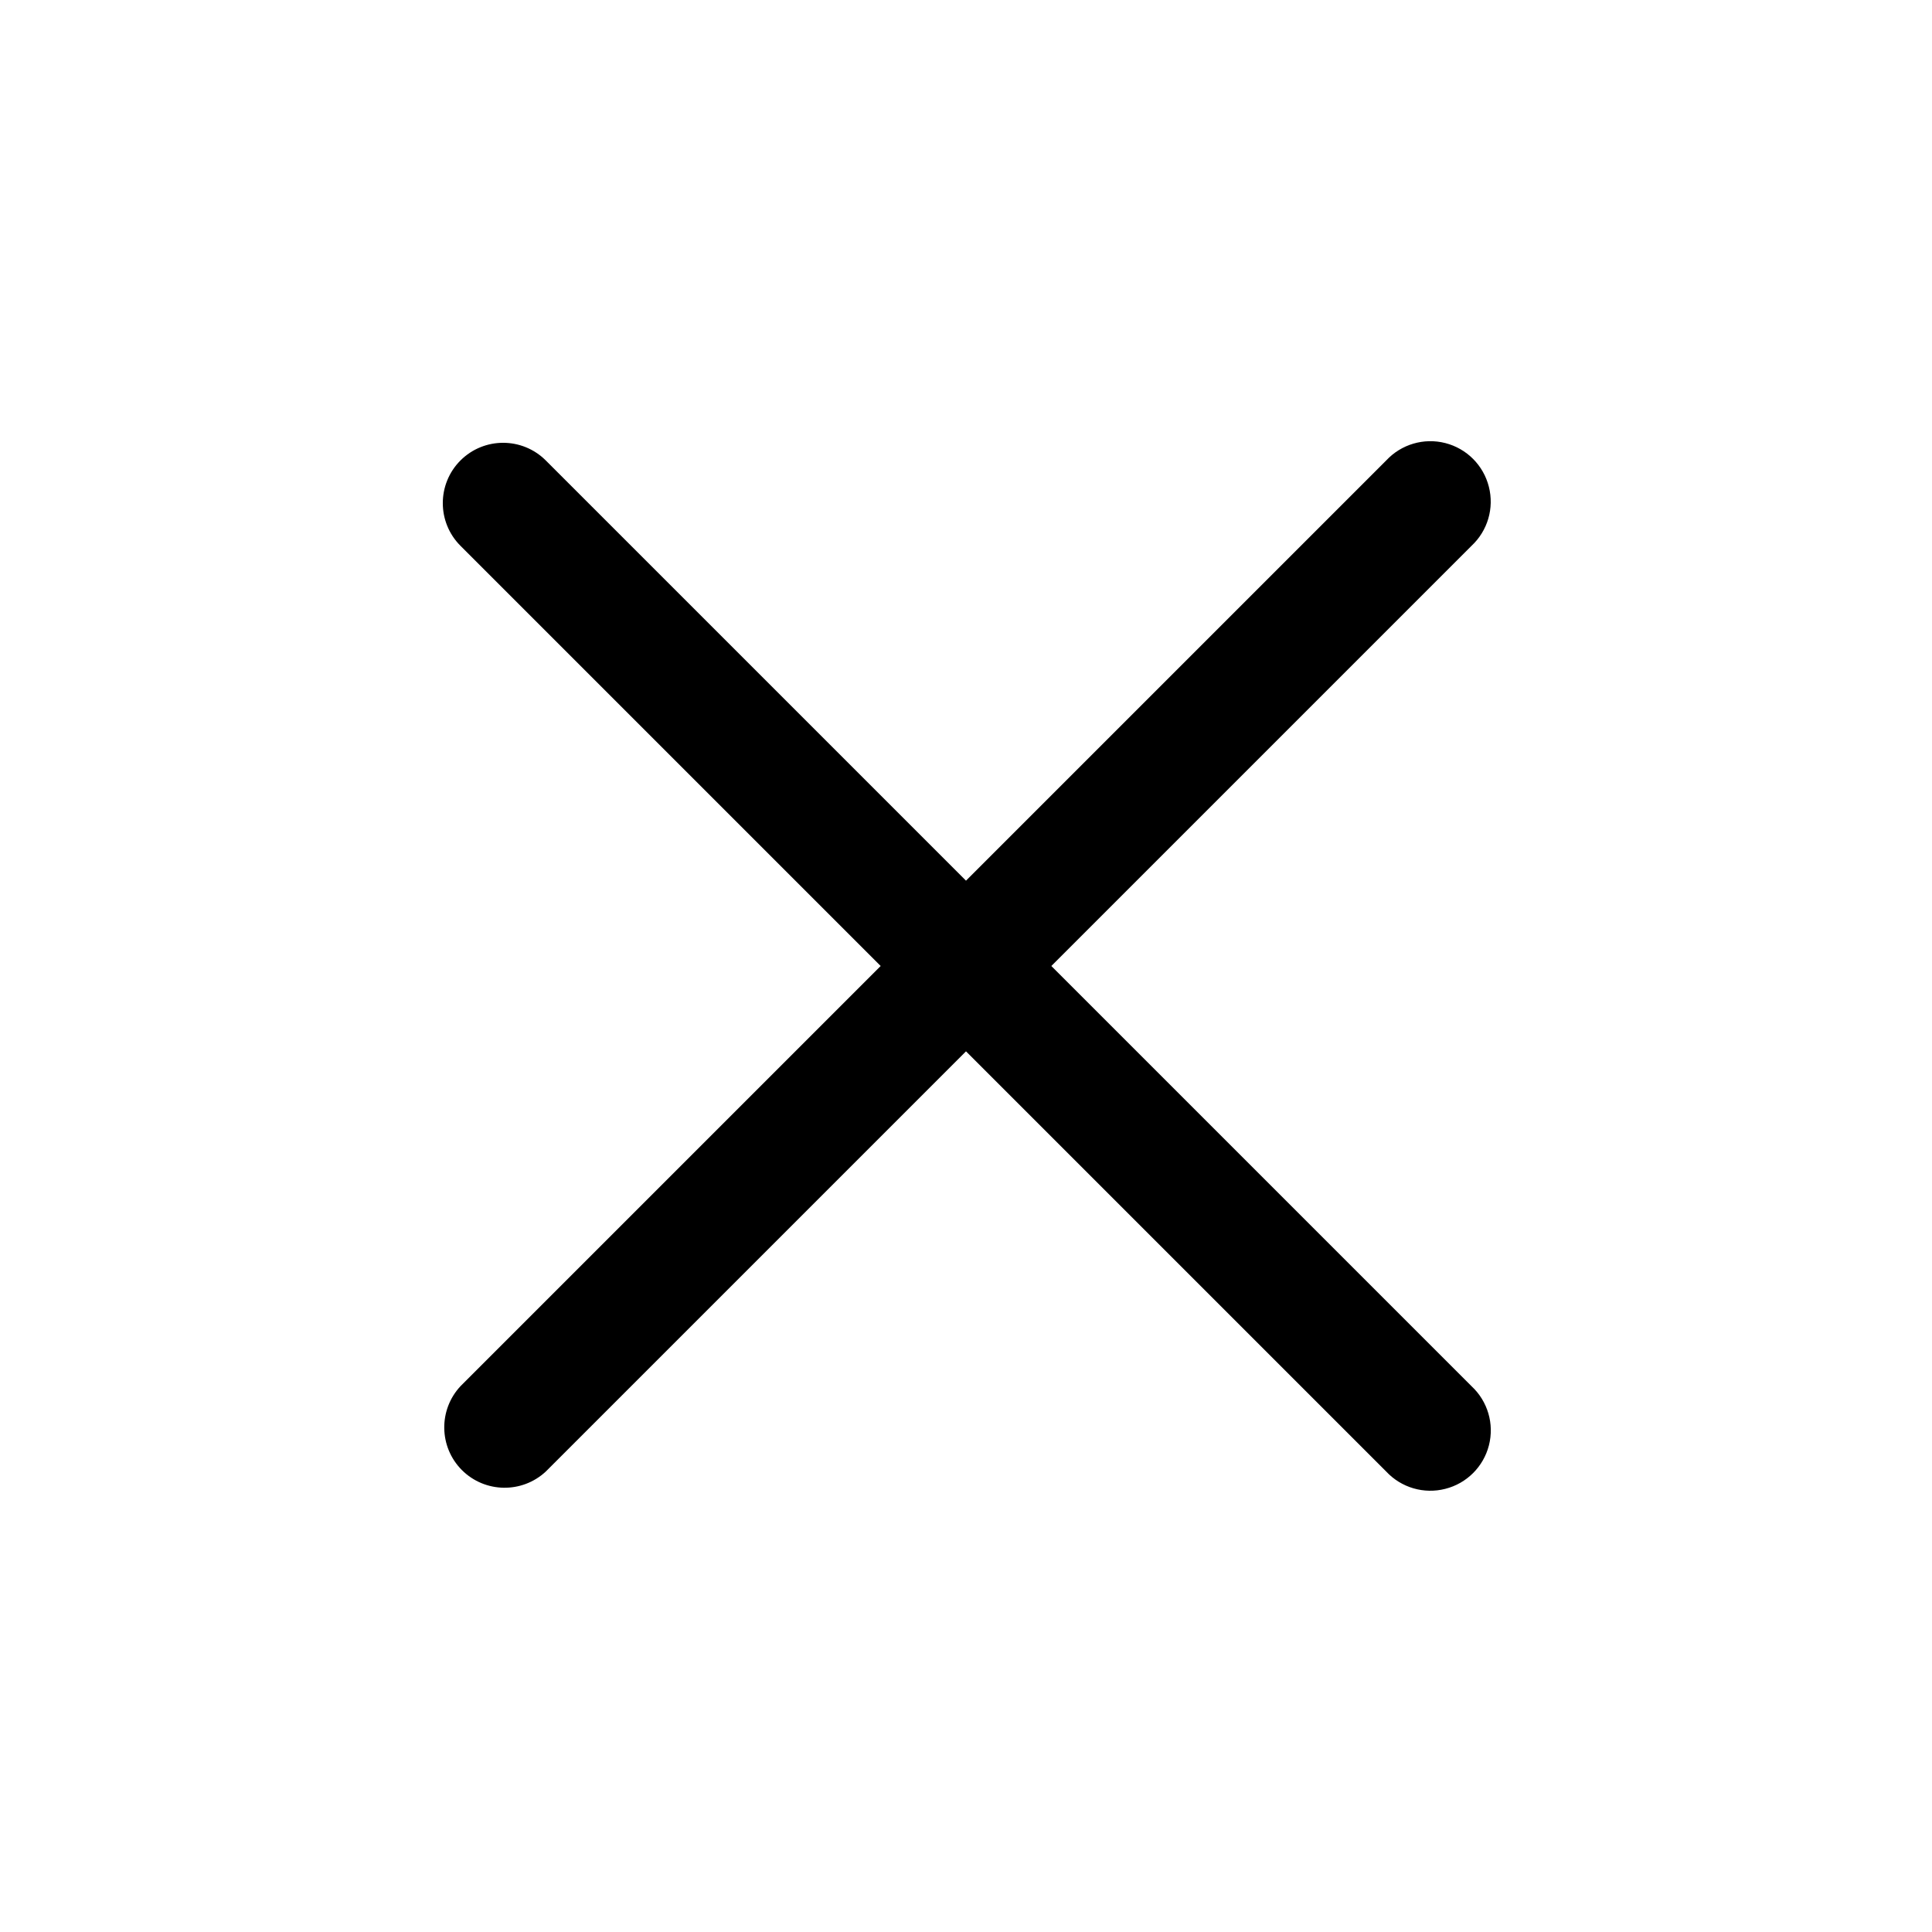
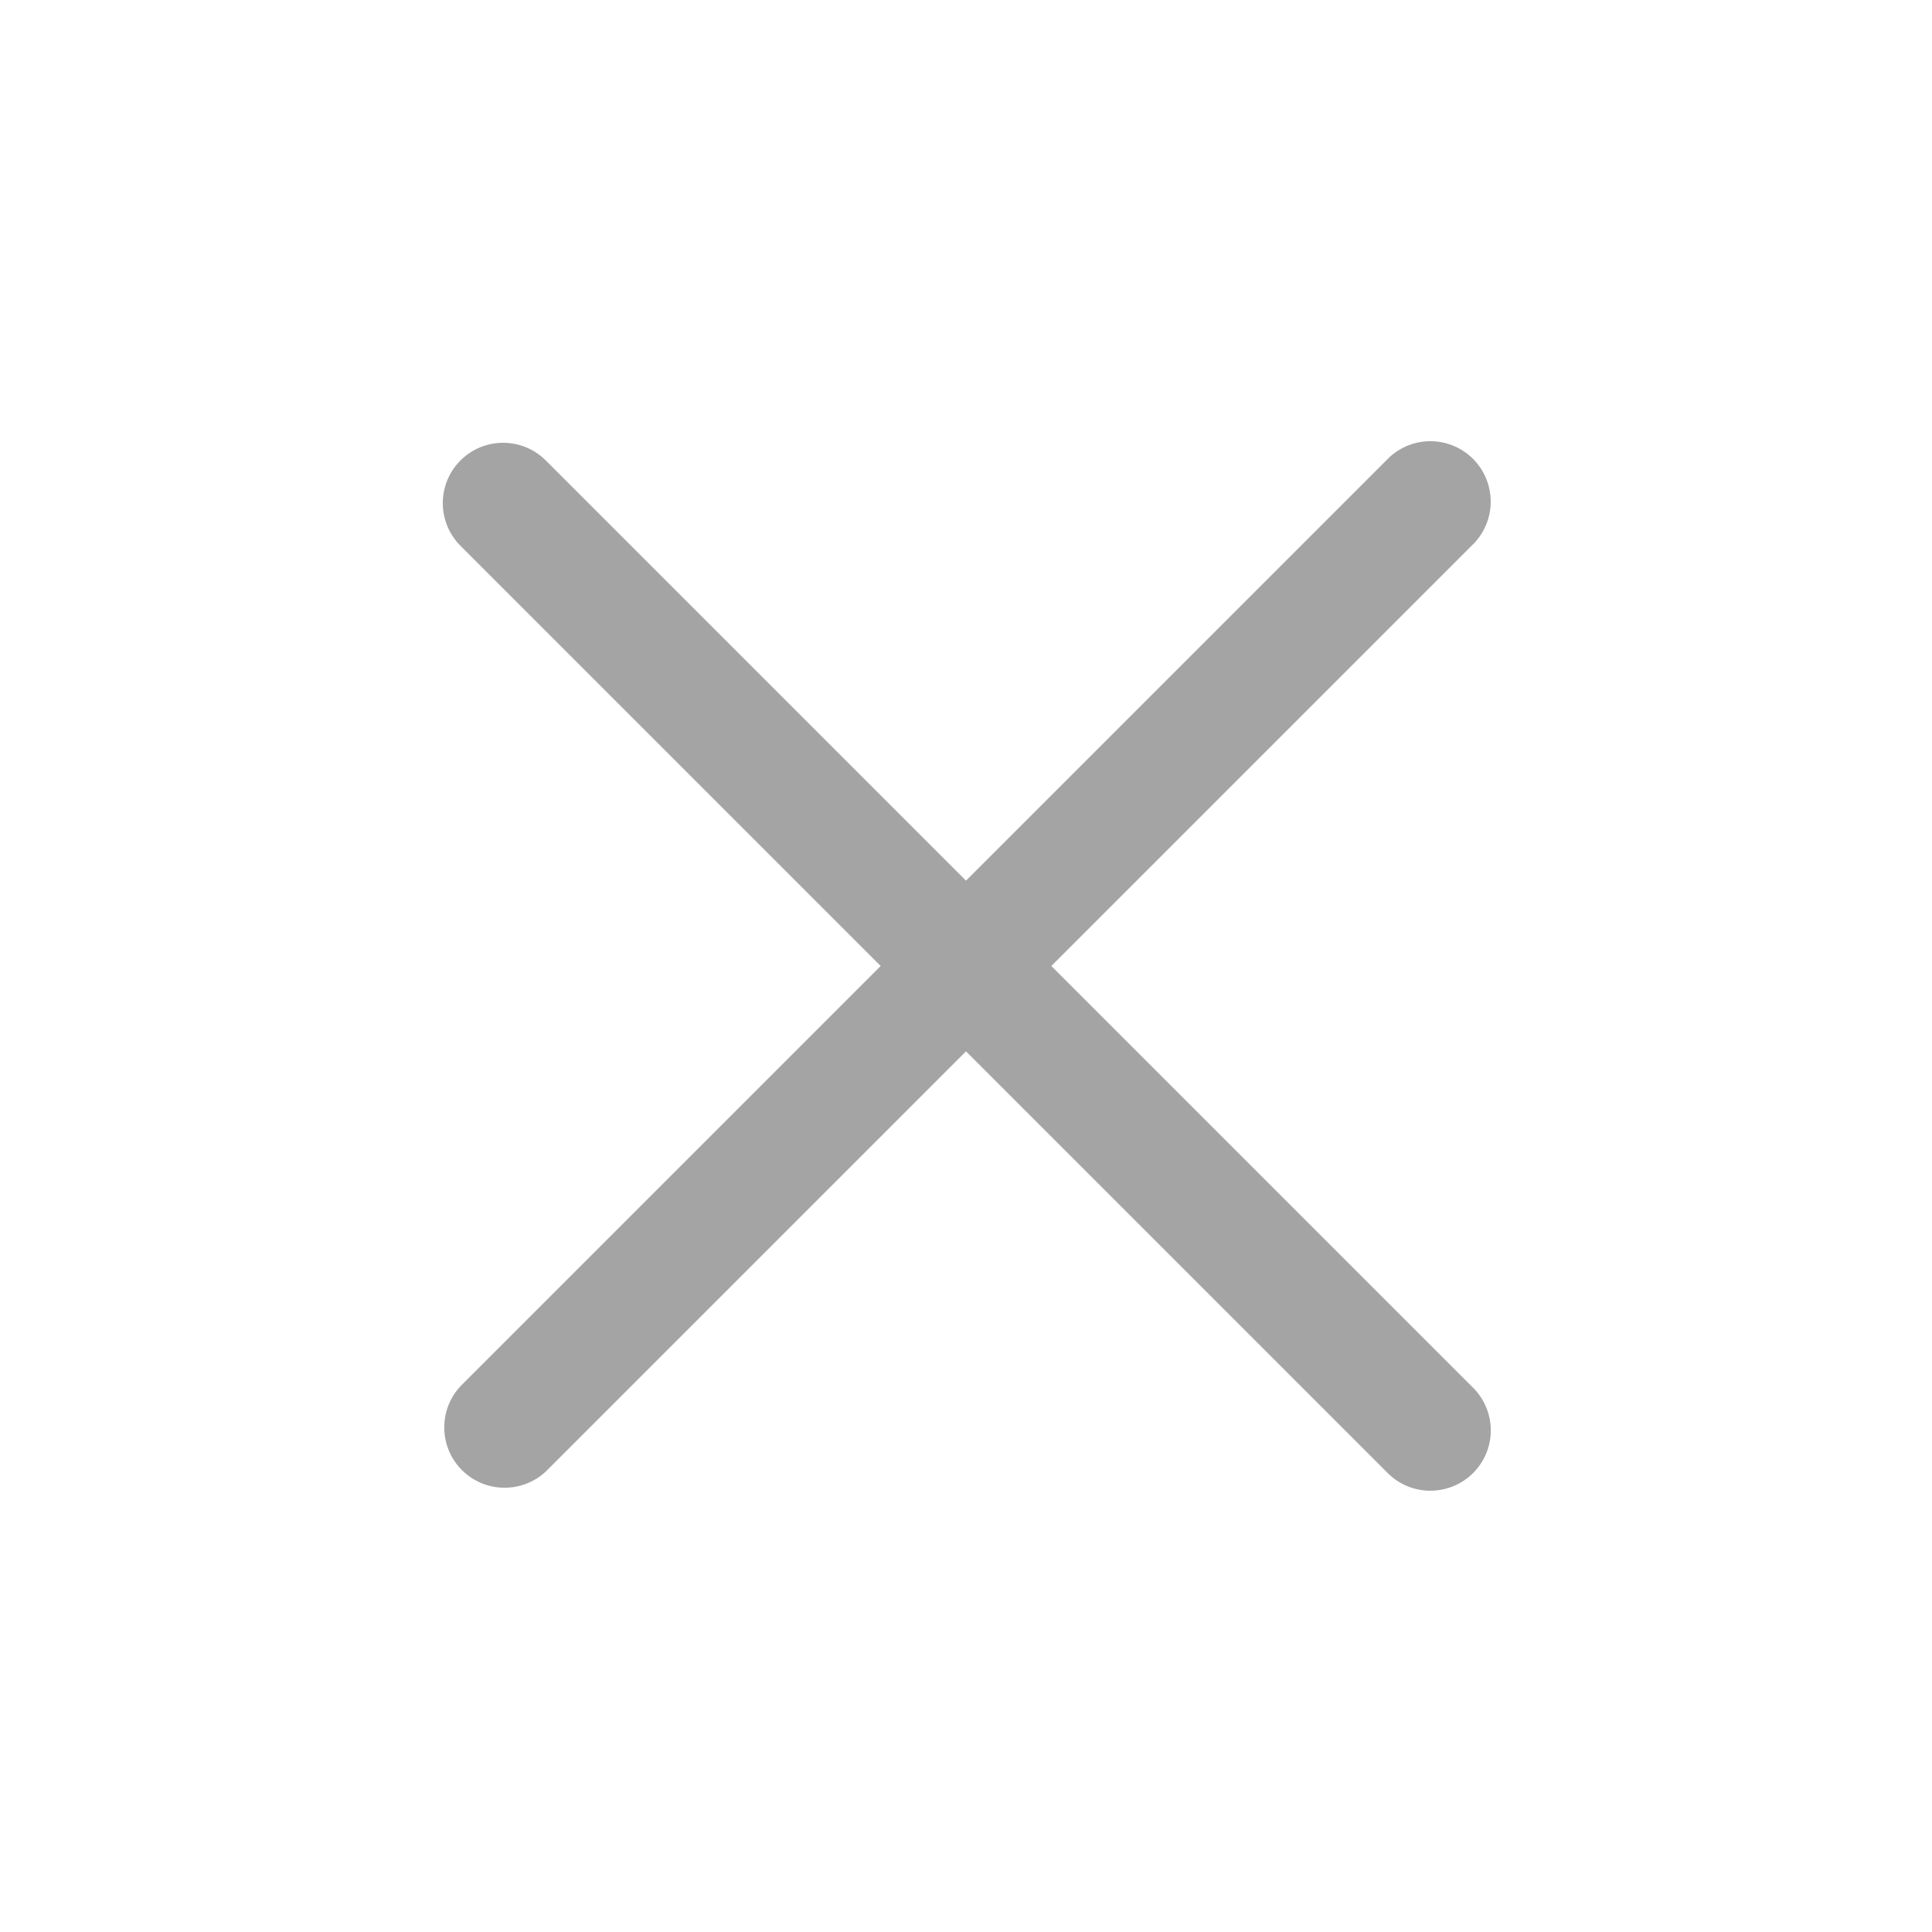
- <svg xmlns="http://www.w3.org/2000/svg" viewBox="0 0 24 24" width="24" height="24">
+ <svg xmlns="http://www.w3.org/2000/svg" fill="#A4A4A4" viewBox="0 0 24 24" width="24" height="24">
  <path d="M5.72 5.72a.75.75 0 0 1 1.06 0L12 10.94l5.22-5.22a.749.749 0 0 1 1.275.326.749.749 0 0 1-.215.734L13.06 12l5.22 5.22a.749.749 0 0 1-.326 1.275.749.749 0 0 1-.734-.215L12 13.06l-5.22 5.22a.751.751 0 0 1-1.042-.018.751.751 0 0 1-.018-1.042L10.94 12 5.72 6.78a.75.75 0 0 1 0-1.06Z" />
</svg>
